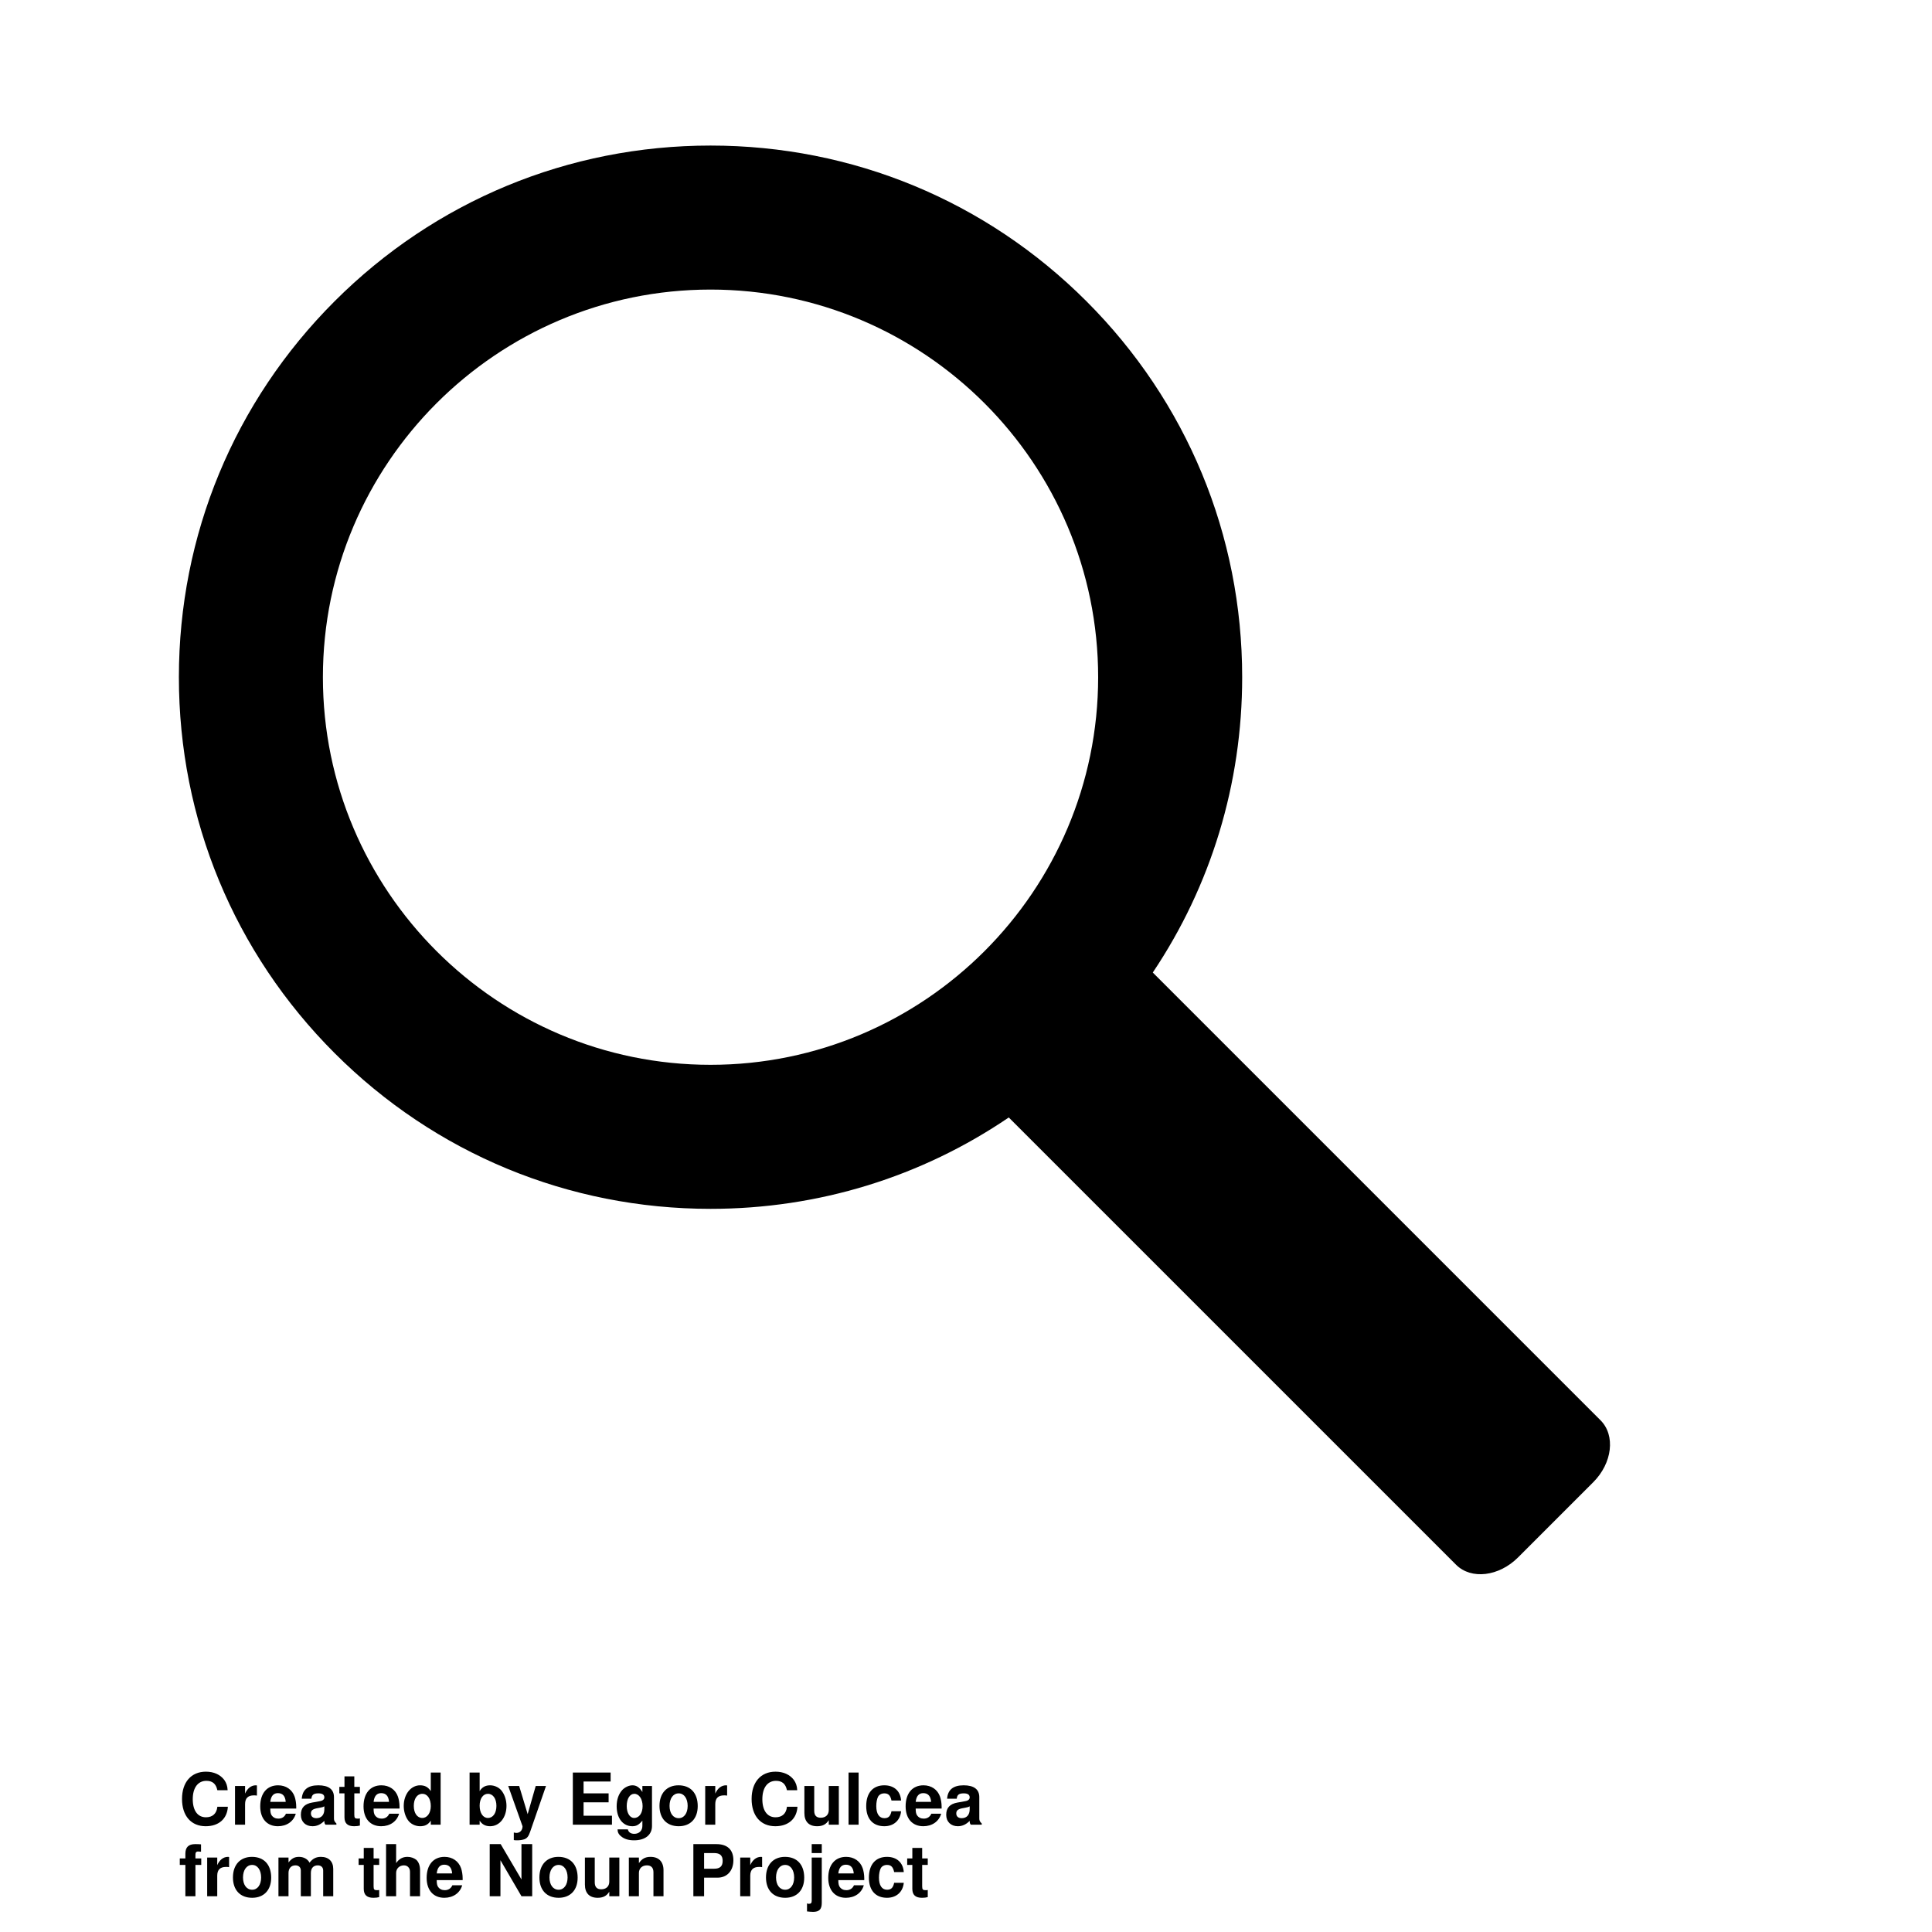
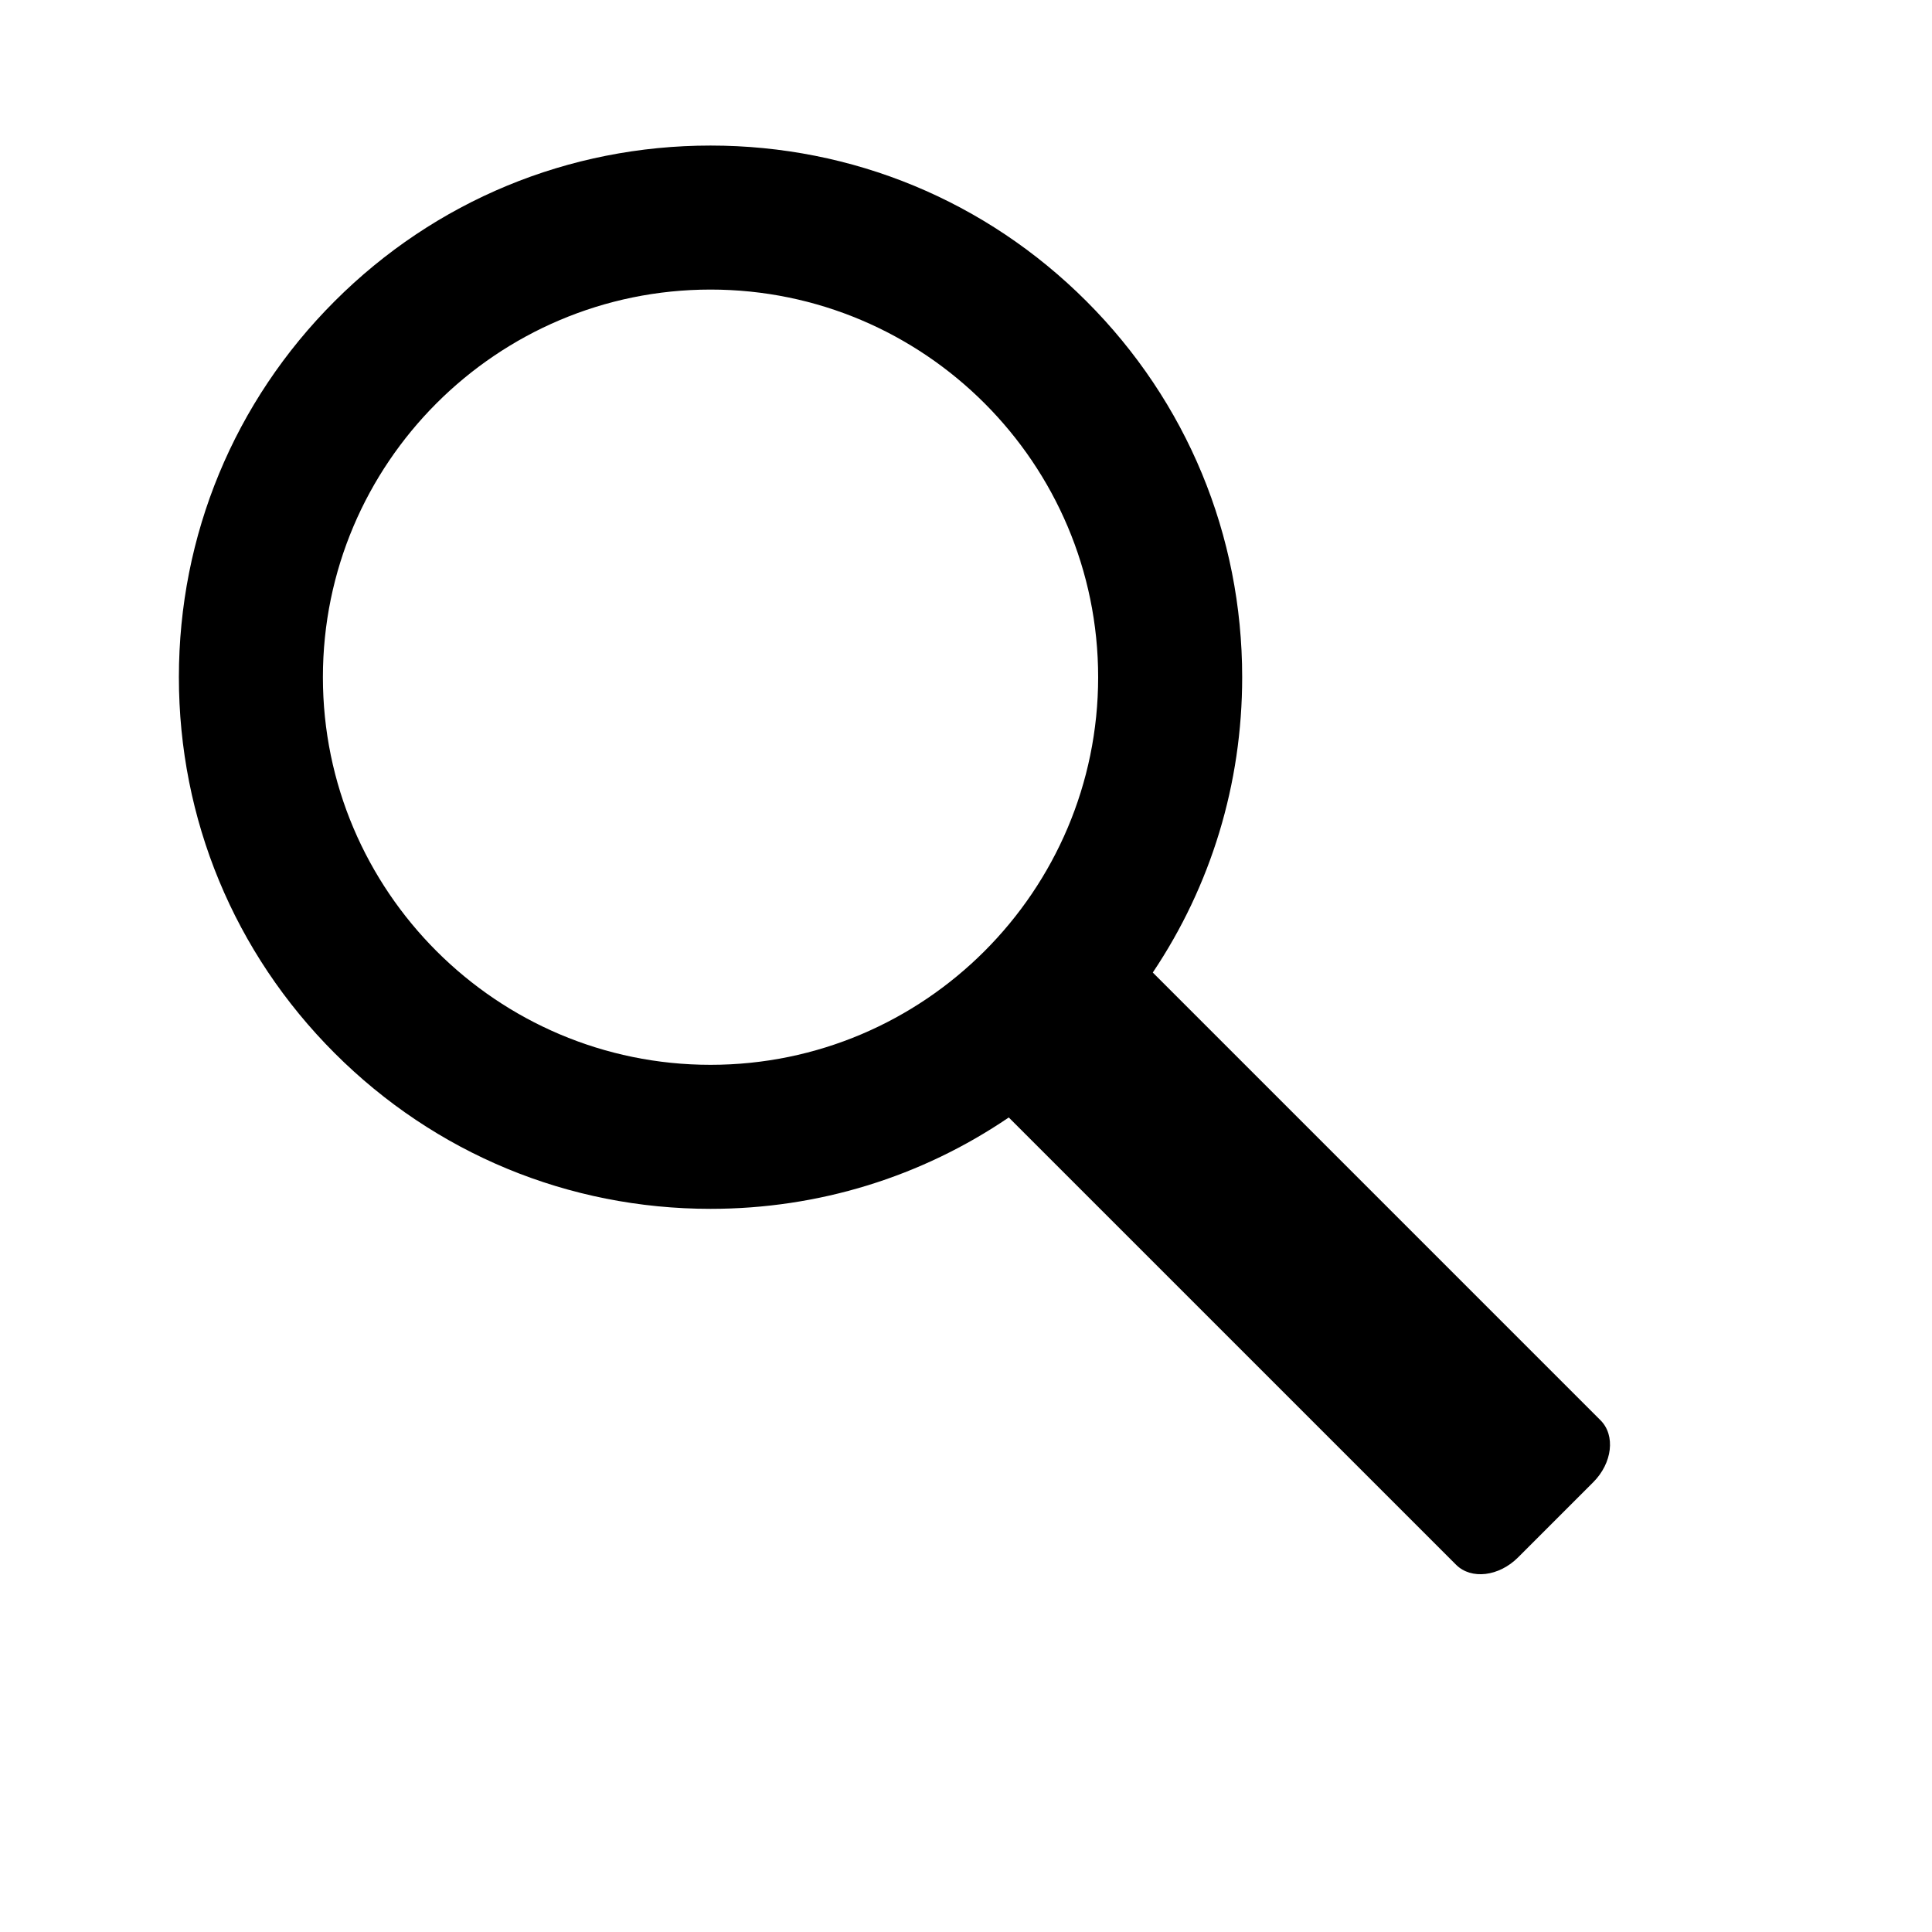
<svg xmlns="http://www.w3.org/2000/svg" version="1.1" id="Your_Icon" x="0px" y="0px" width="100px" height="100px" viewBox="5.0 -10.0 100.0 135.0" enable-background="new 0 0 100 100" xml:space="preserve">
  <path d="M99.337,89.242L68.052,57.956c4.063-6.057,6.246-13.179,6.246-20.636c0-9.923-3.864-19.252-10.881-26.269  C56.4,4.035,47.072,0.171,37.149,0.171c-9.923,0-19.252,3.864-26.269,10.88C3.864,18.068,0,27.397,0,37.32  s3.864,19.251,10.881,26.268s16.345,10.881,26.269,10.881c7.541,0,14.737-2.234,20.838-6.385l31.255,31.253  c1.055,1.056,2.995,0.826,4.332-0.511l5.252-5.252C100.164,92.237,100.393,90.297,99.337,89.242z M37.149,64.405  c-14.936,0-27.086-12.15-27.086-27.085s12.151-27.086,27.086-27.086c14.935,0,27.085,12.151,27.085,27.086  S52.084,64.405,37.149,64.405z" />
-   <text x="0.0" y="117.5" font-size="5.0" font-weight="bold" font-family="Helvetica Neue, Helvetica, Arial-Unicode, Arial, Sans-serif" fill="#000000">Created by Egor Culcea</text>
-   <text x="0.0" y="122.5" font-size="5.0" font-weight="bold" font-family="Helvetica Neue, Helvetica, Arial-Unicode, Arial, Sans-serif" fill="#000000">from the Noun Project</text>
</svg>
